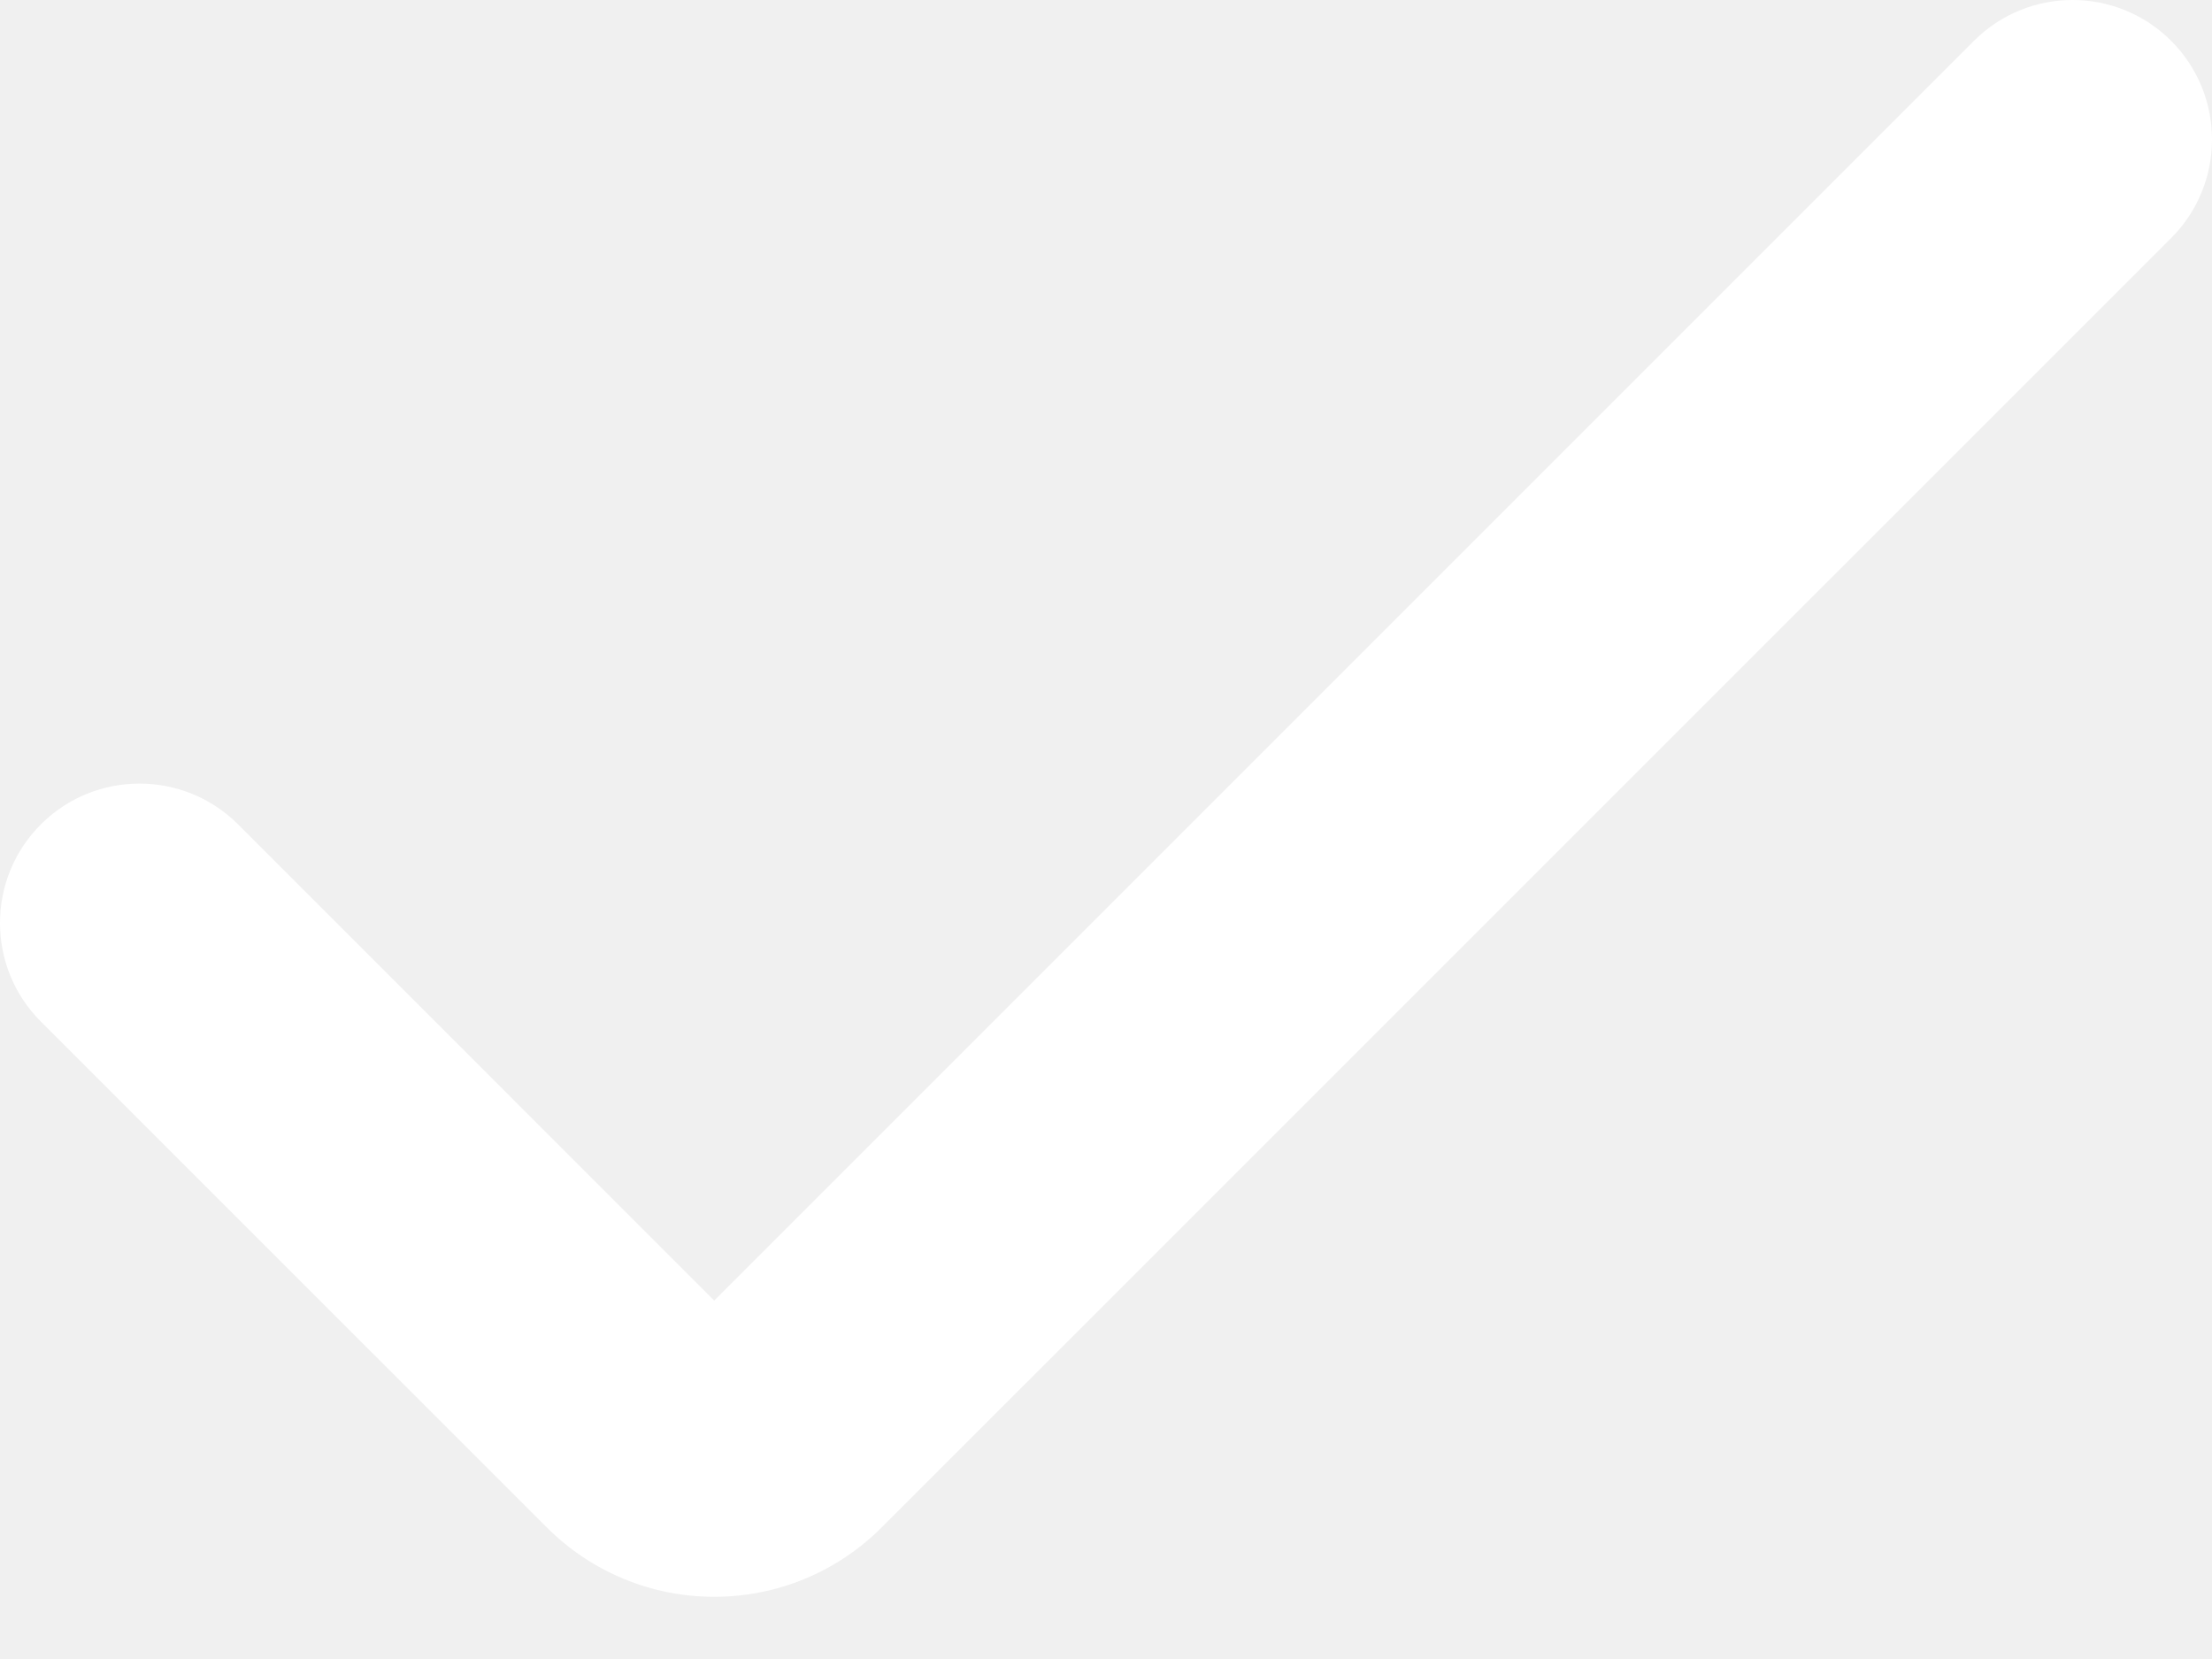
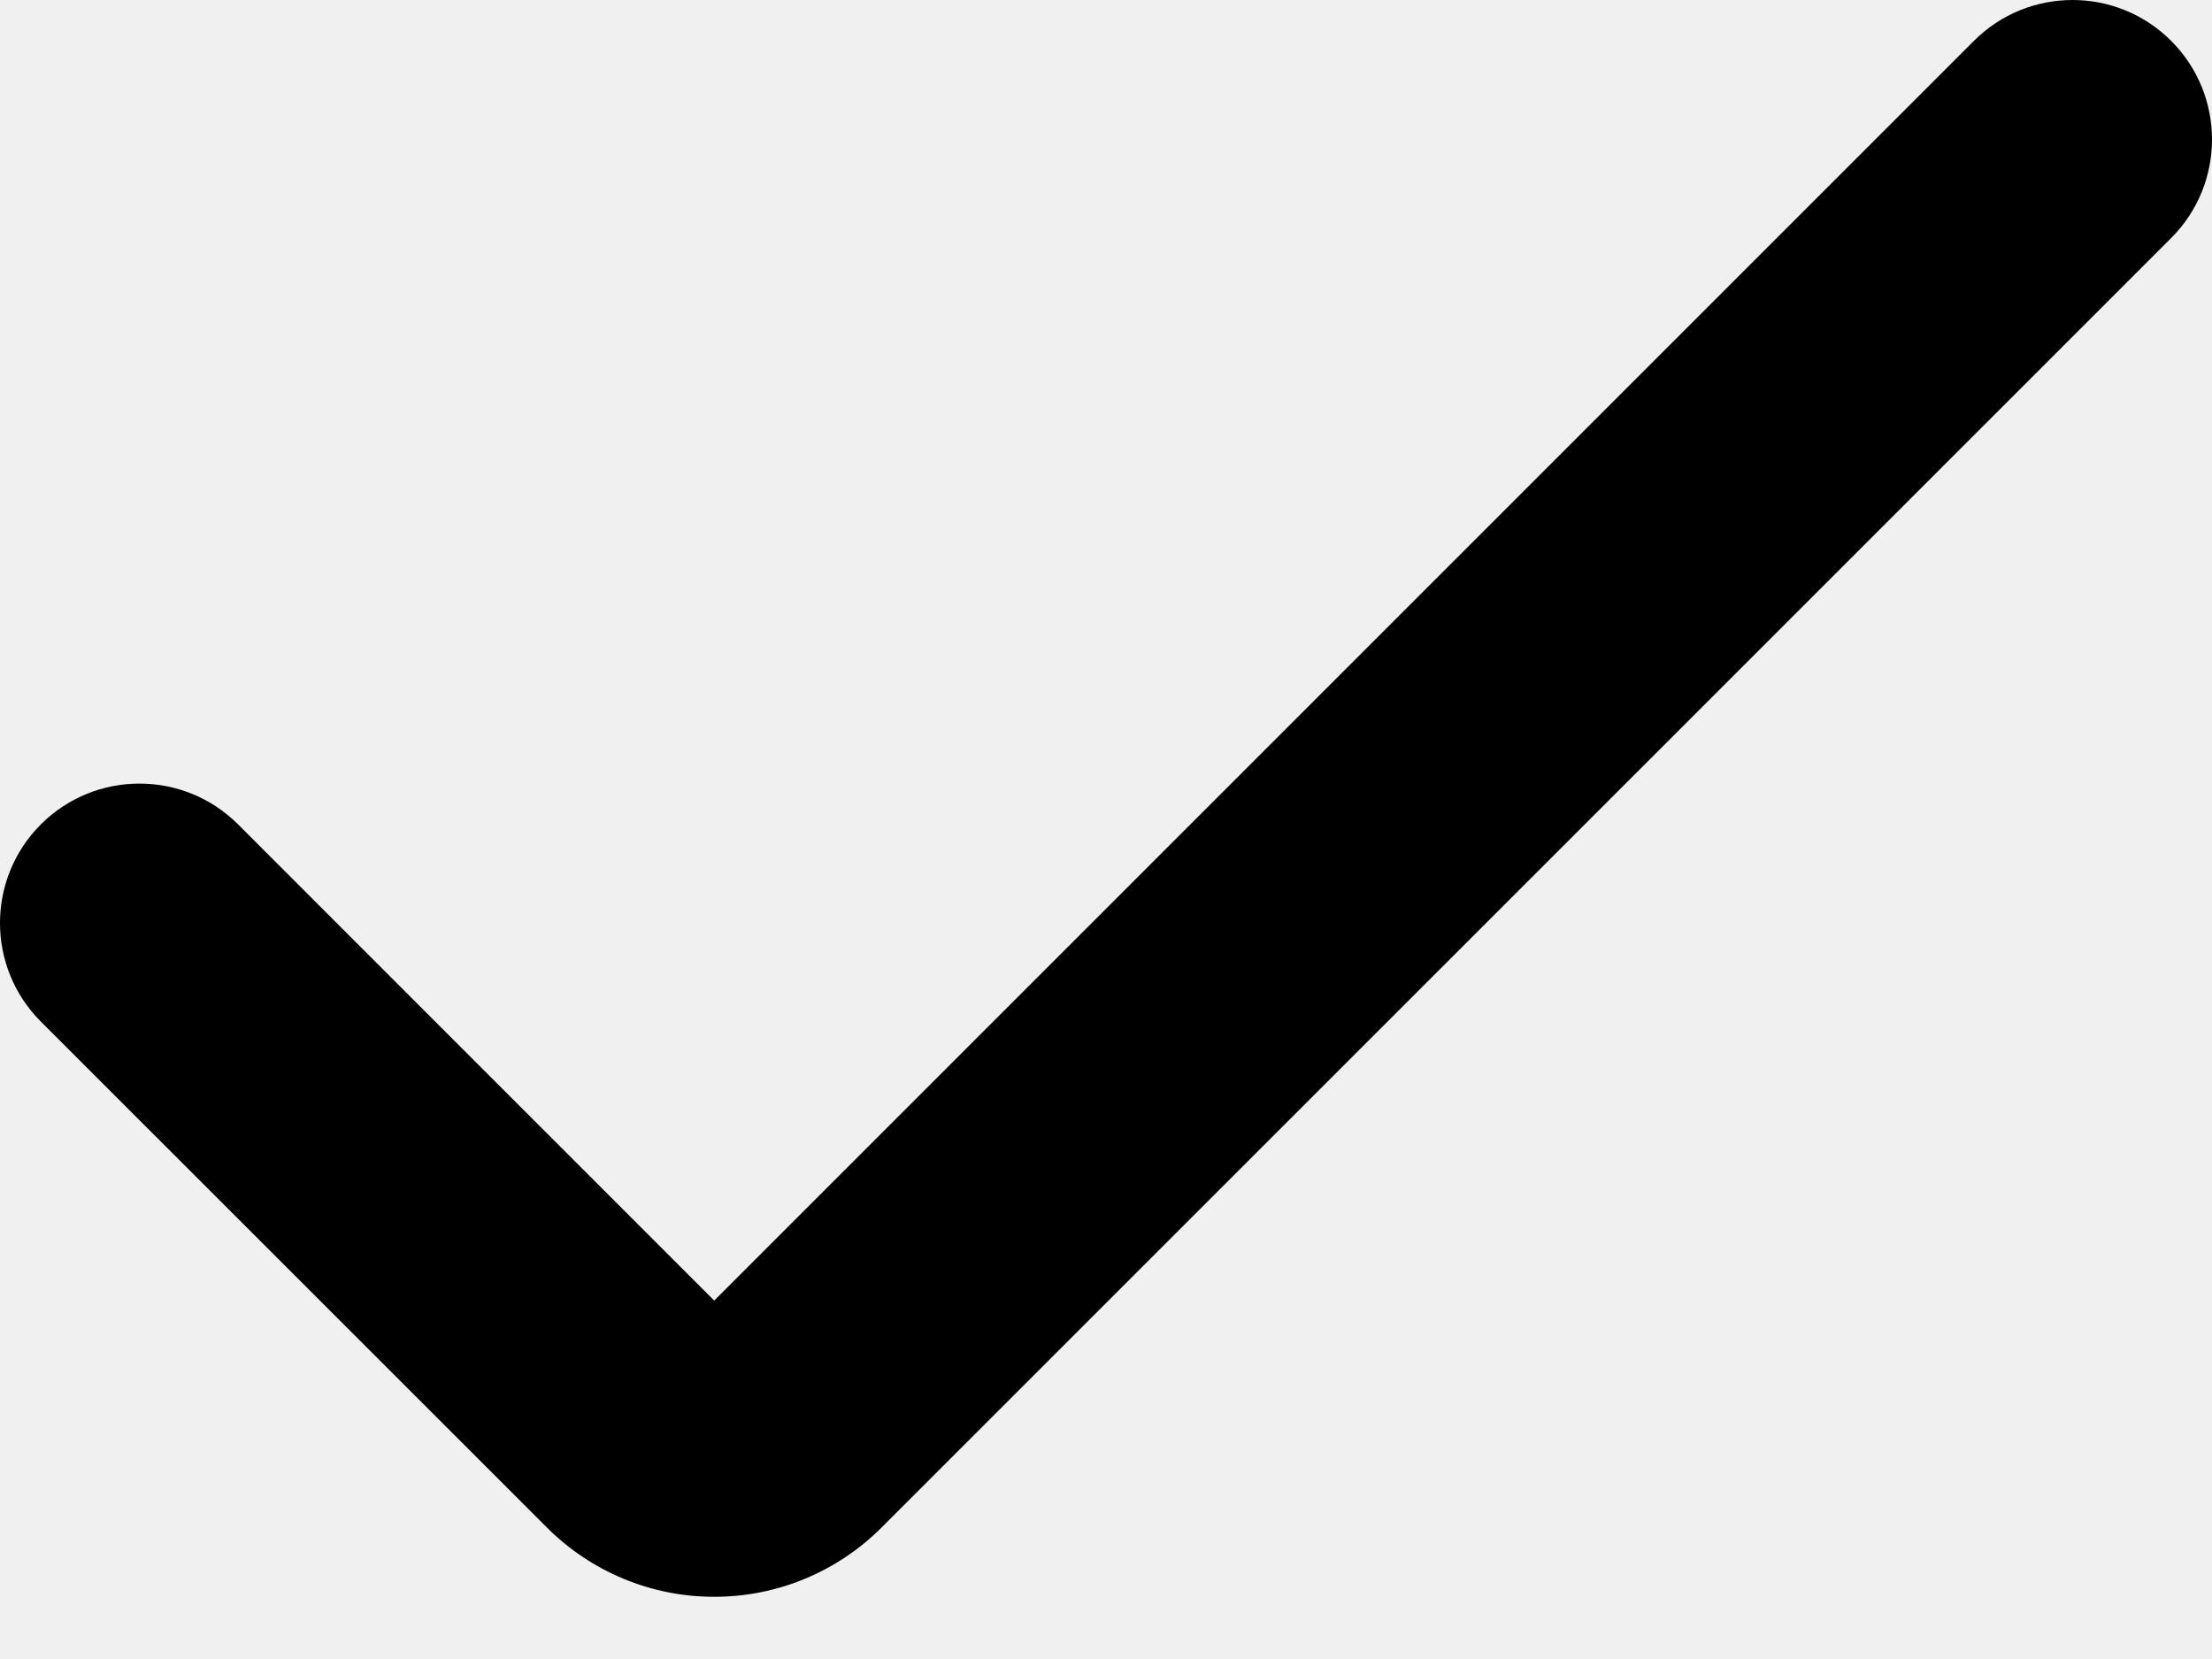
- <svg xmlns="http://www.w3.org/2000/svg" width="32" height="24" viewBox="0 0 32 24" fill="none">
-   <path d="M10.332 23.1C9.424 23.101 8.553 22.74 7.911 22.097L0.591 14.779C-0.197 13.991 -0.197 12.714 0.591 11.926C1.379 11.139 2.656 11.139 3.444 11.926L10.332 18.815L28.556 0.591C29.344 -0.197 30.621 -0.197 31.409 0.591C32.197 1.379 32.197 2.656 31.409 3.444L12.754 22.097C12.112 22.74 11.241 23.101 10.332 23.1Z" fill="white" />
+ <svg xmlns="http://www.w3.org/2000/svg" width="32" height="24" viewBox="0 0 32 24" fill="CurrentColor">
+   <path d="M10.332 23.1C9.424 23.101 8.553 22.74 7.911 22.097L0.591 14.779C-0.197 13.991 -0.197 12.714 0.591 11.926C1.379 11.139 2.656 11.139 3.444 11.926L10.332 18.815L28.556 0.591C29.344 -0.197 30.621 -0.197 31.409 0.591C32.197 1.379 32.197 2.656 31.409 3.444L12.754 22.097C12.112 22.74 11.241 23.101 10.332 23.1Z" fill="CurrentColor" />
</svg>
